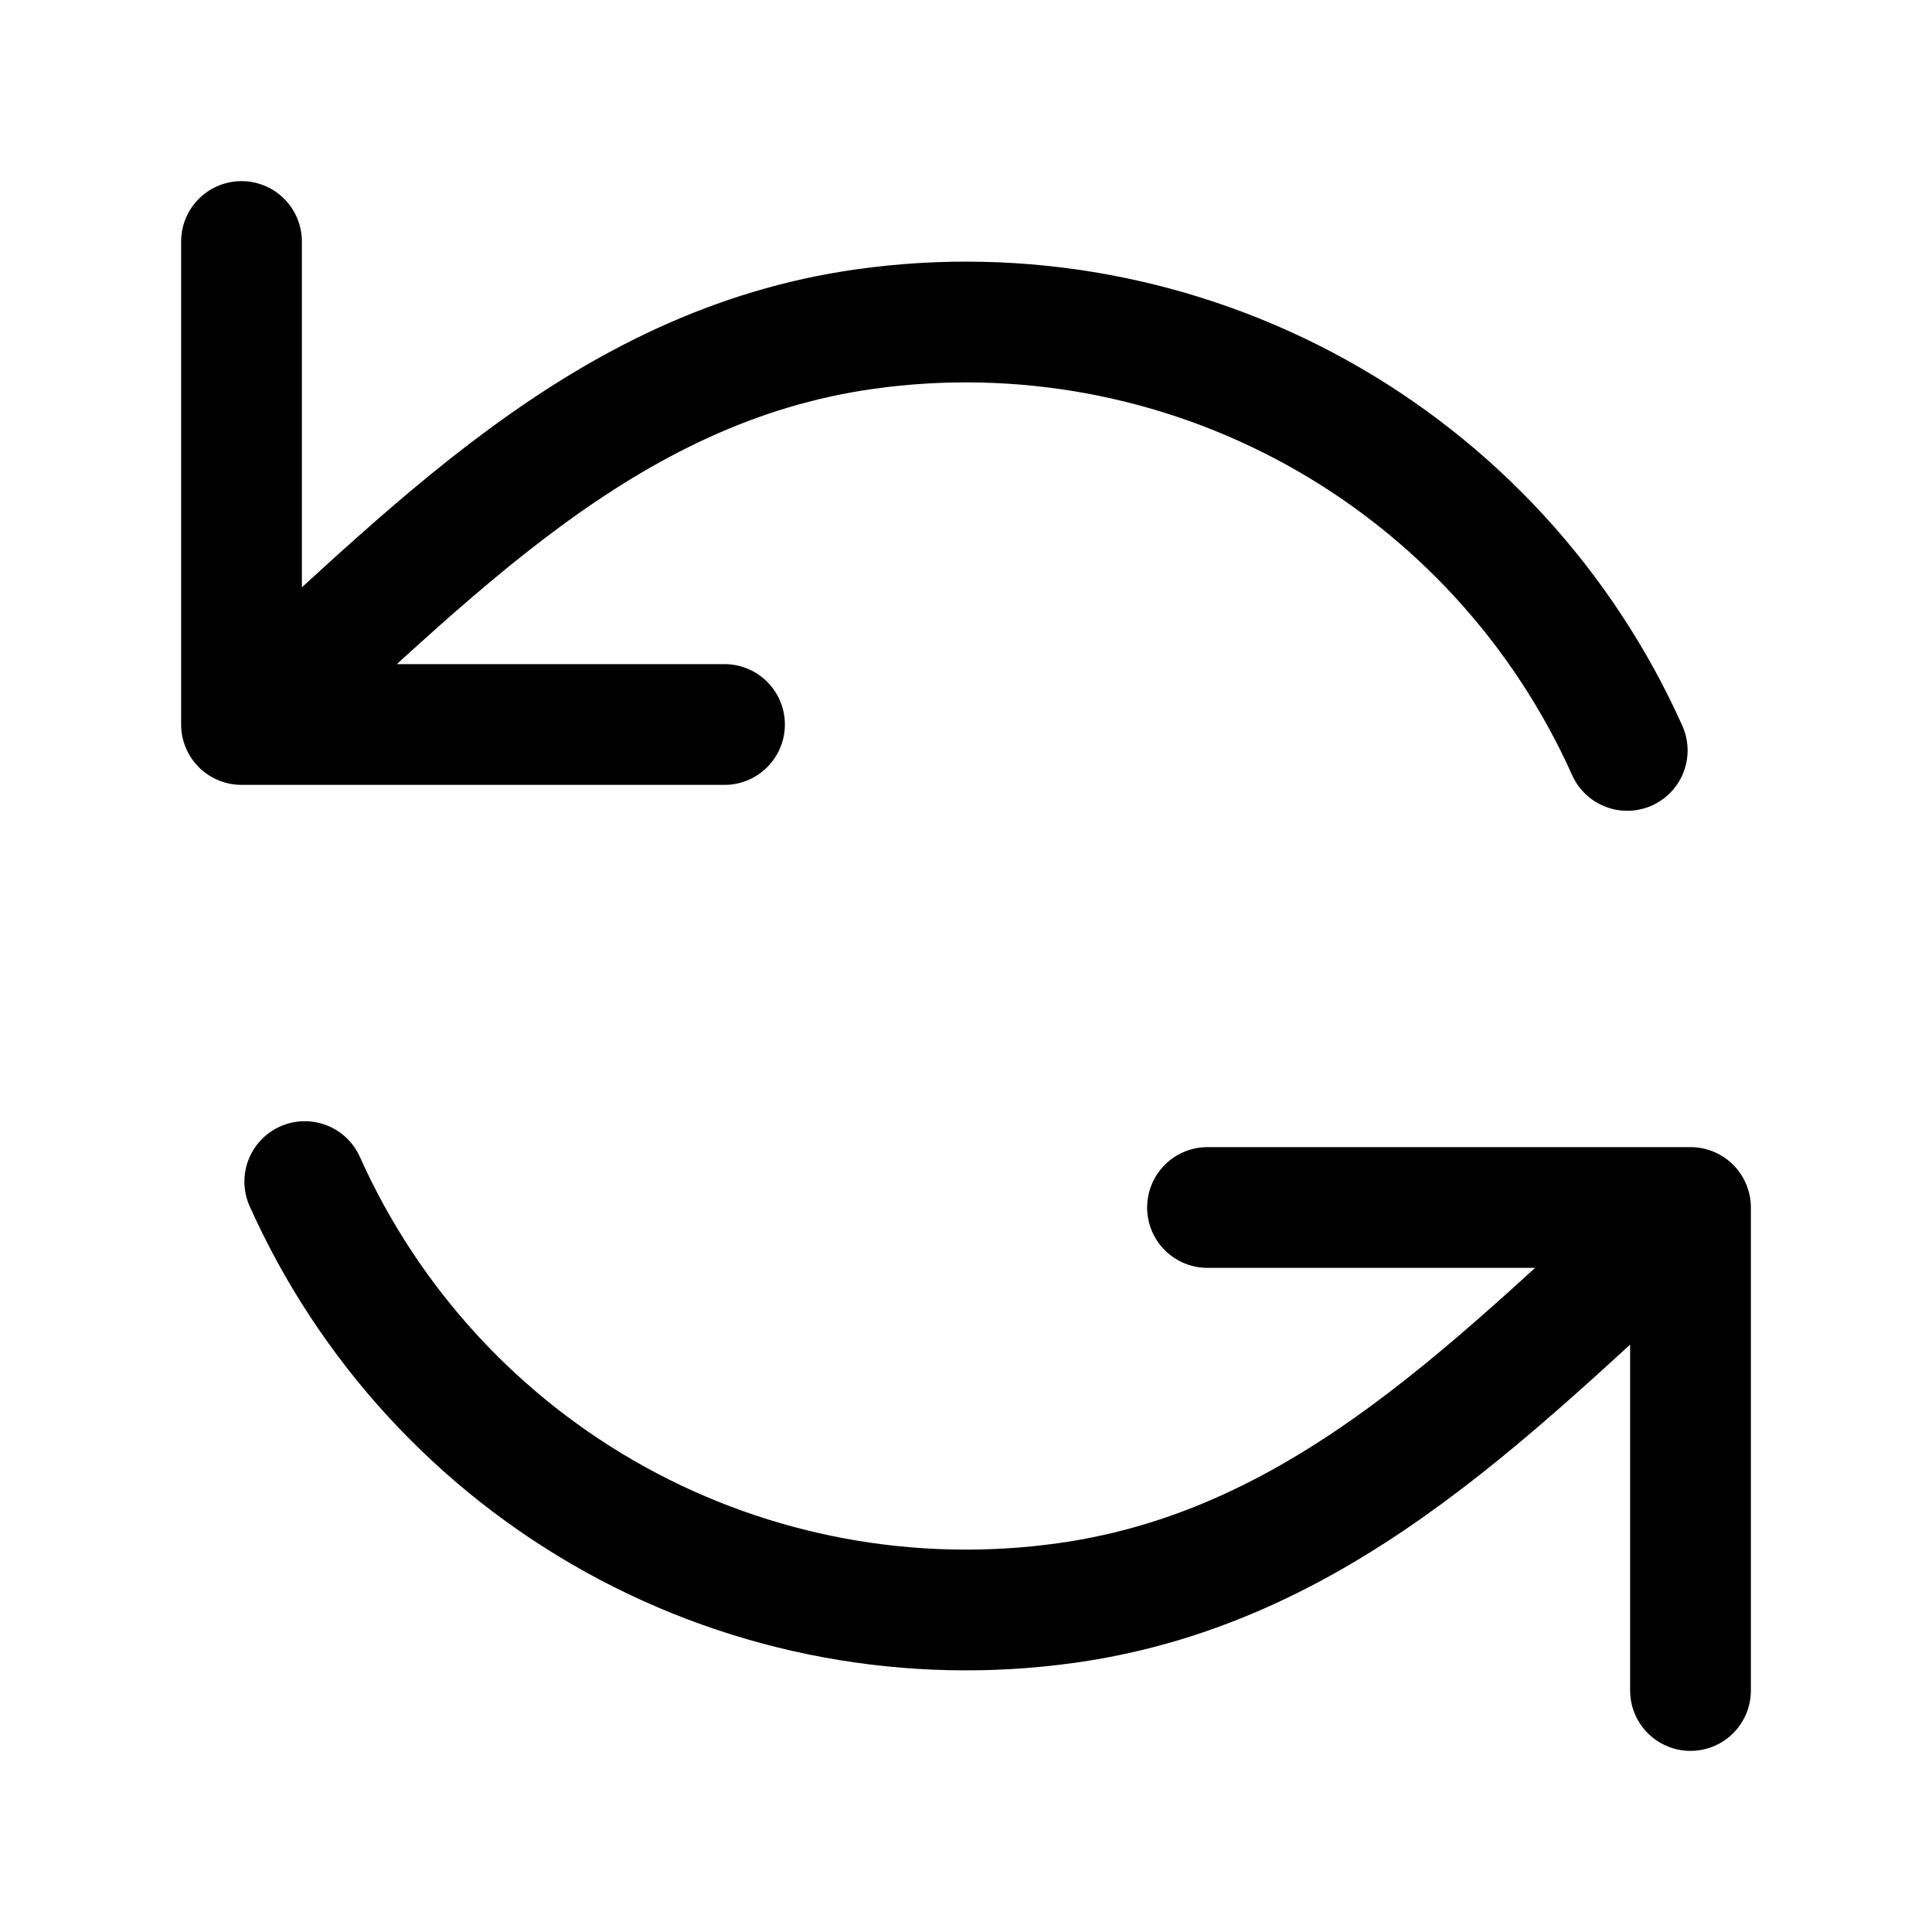
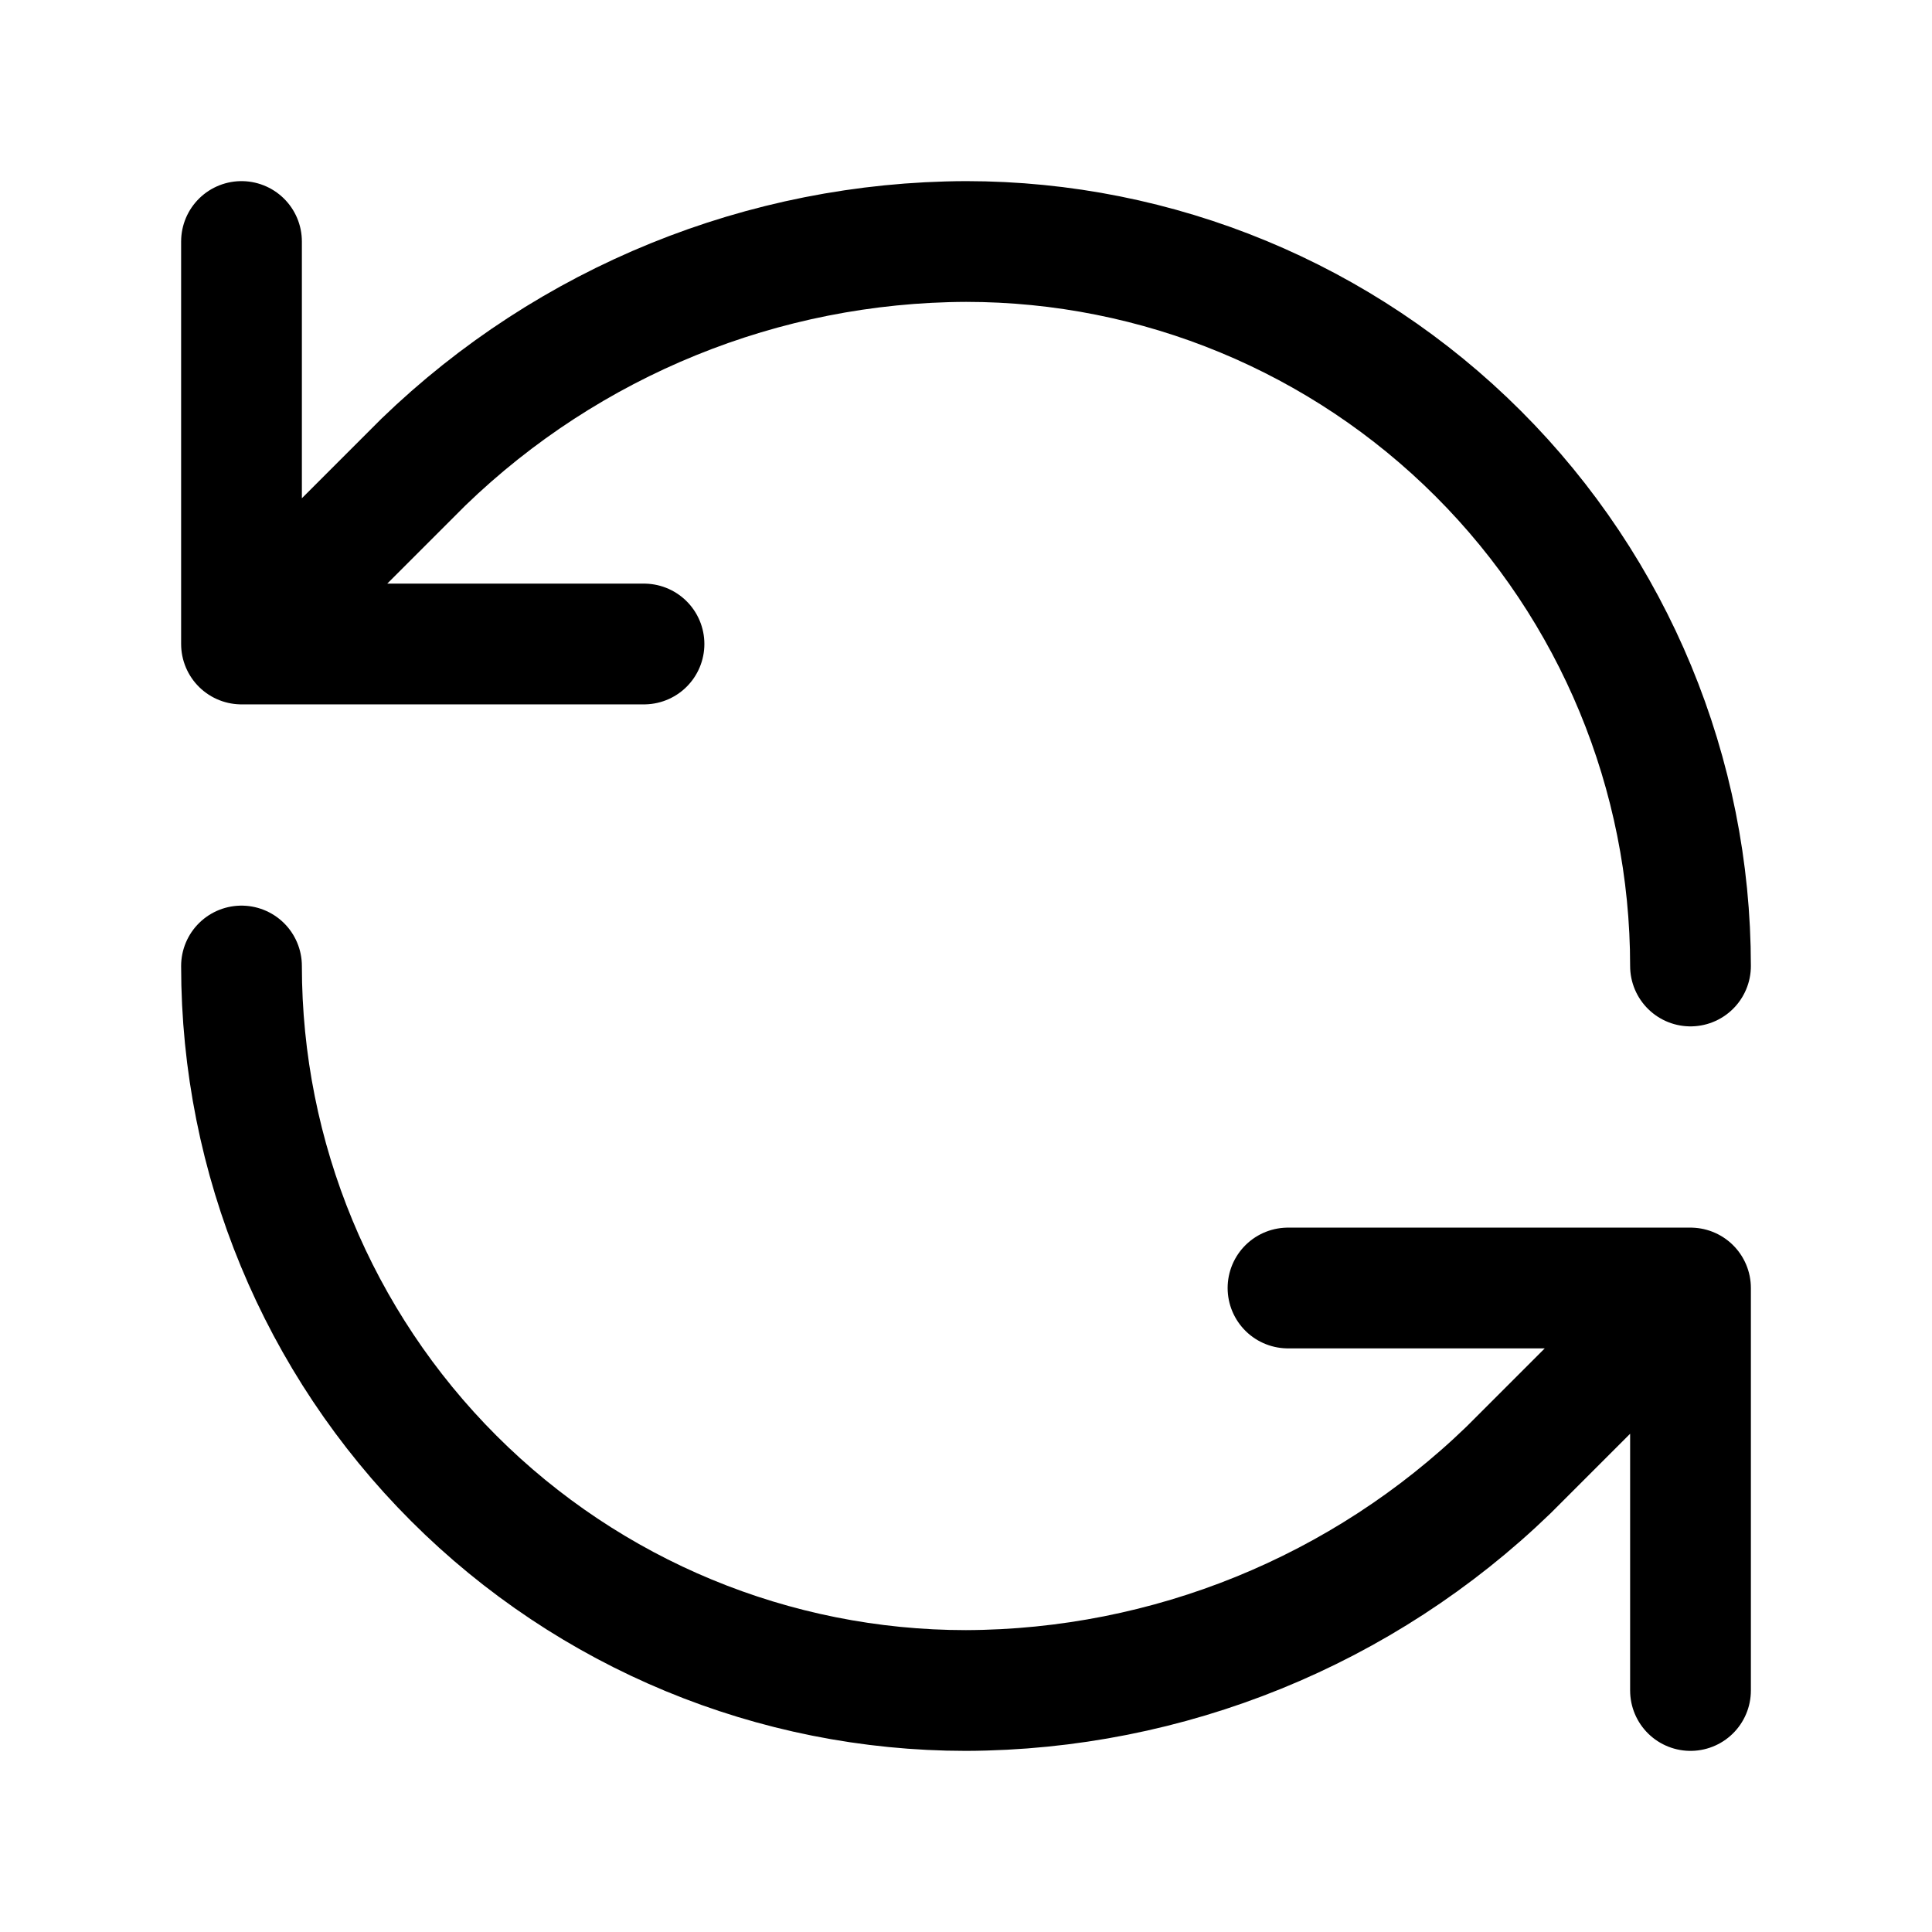
<svg xmlns="http://www.w3.org/2000/svg" viewBox="0 0 24 24" fill="none">
-   <path d="M3 3V9M3 9H9M3 9C5.327 6.911 7.483 4.547 10.745 4.088C12.678 3.816 14.646 4.179 16.354 5.123C18.062 6.067 19.416 7.541 20.214 9.322M21 21V15M21 15H15M21 15C18.672 17.089 16.517 19.453 13.255 19.912C11.322 20.184 9.354 19.821 7.646 18.877C5.938 17.933 4.584 16.459 3.786 14.678" stroke="currentColor" stroke-width="1.5" stroke-linecap="round" stroke-linejoin="round" />
+   <path d="M21 12C21 9.613 20.052 7.324 18.364 5.636C16.676 3.948 14.387 3 12 3C9.484 3.009 7.069 3.991 5.26 5.74L3 8M3 8V3M3 8H8M3 12C3 14.387 3.948 16.676 5.636 18.364C7.324 20.052 9.613 21 12 21C14.516 20.991 16.931 20.009 18.74 18.26L21 16M21 16H16M21 16V21" stroke="currentColor" stroke-width="1.5" stroke-linecap="round" stroke-linejoin="round" />
</svg>
